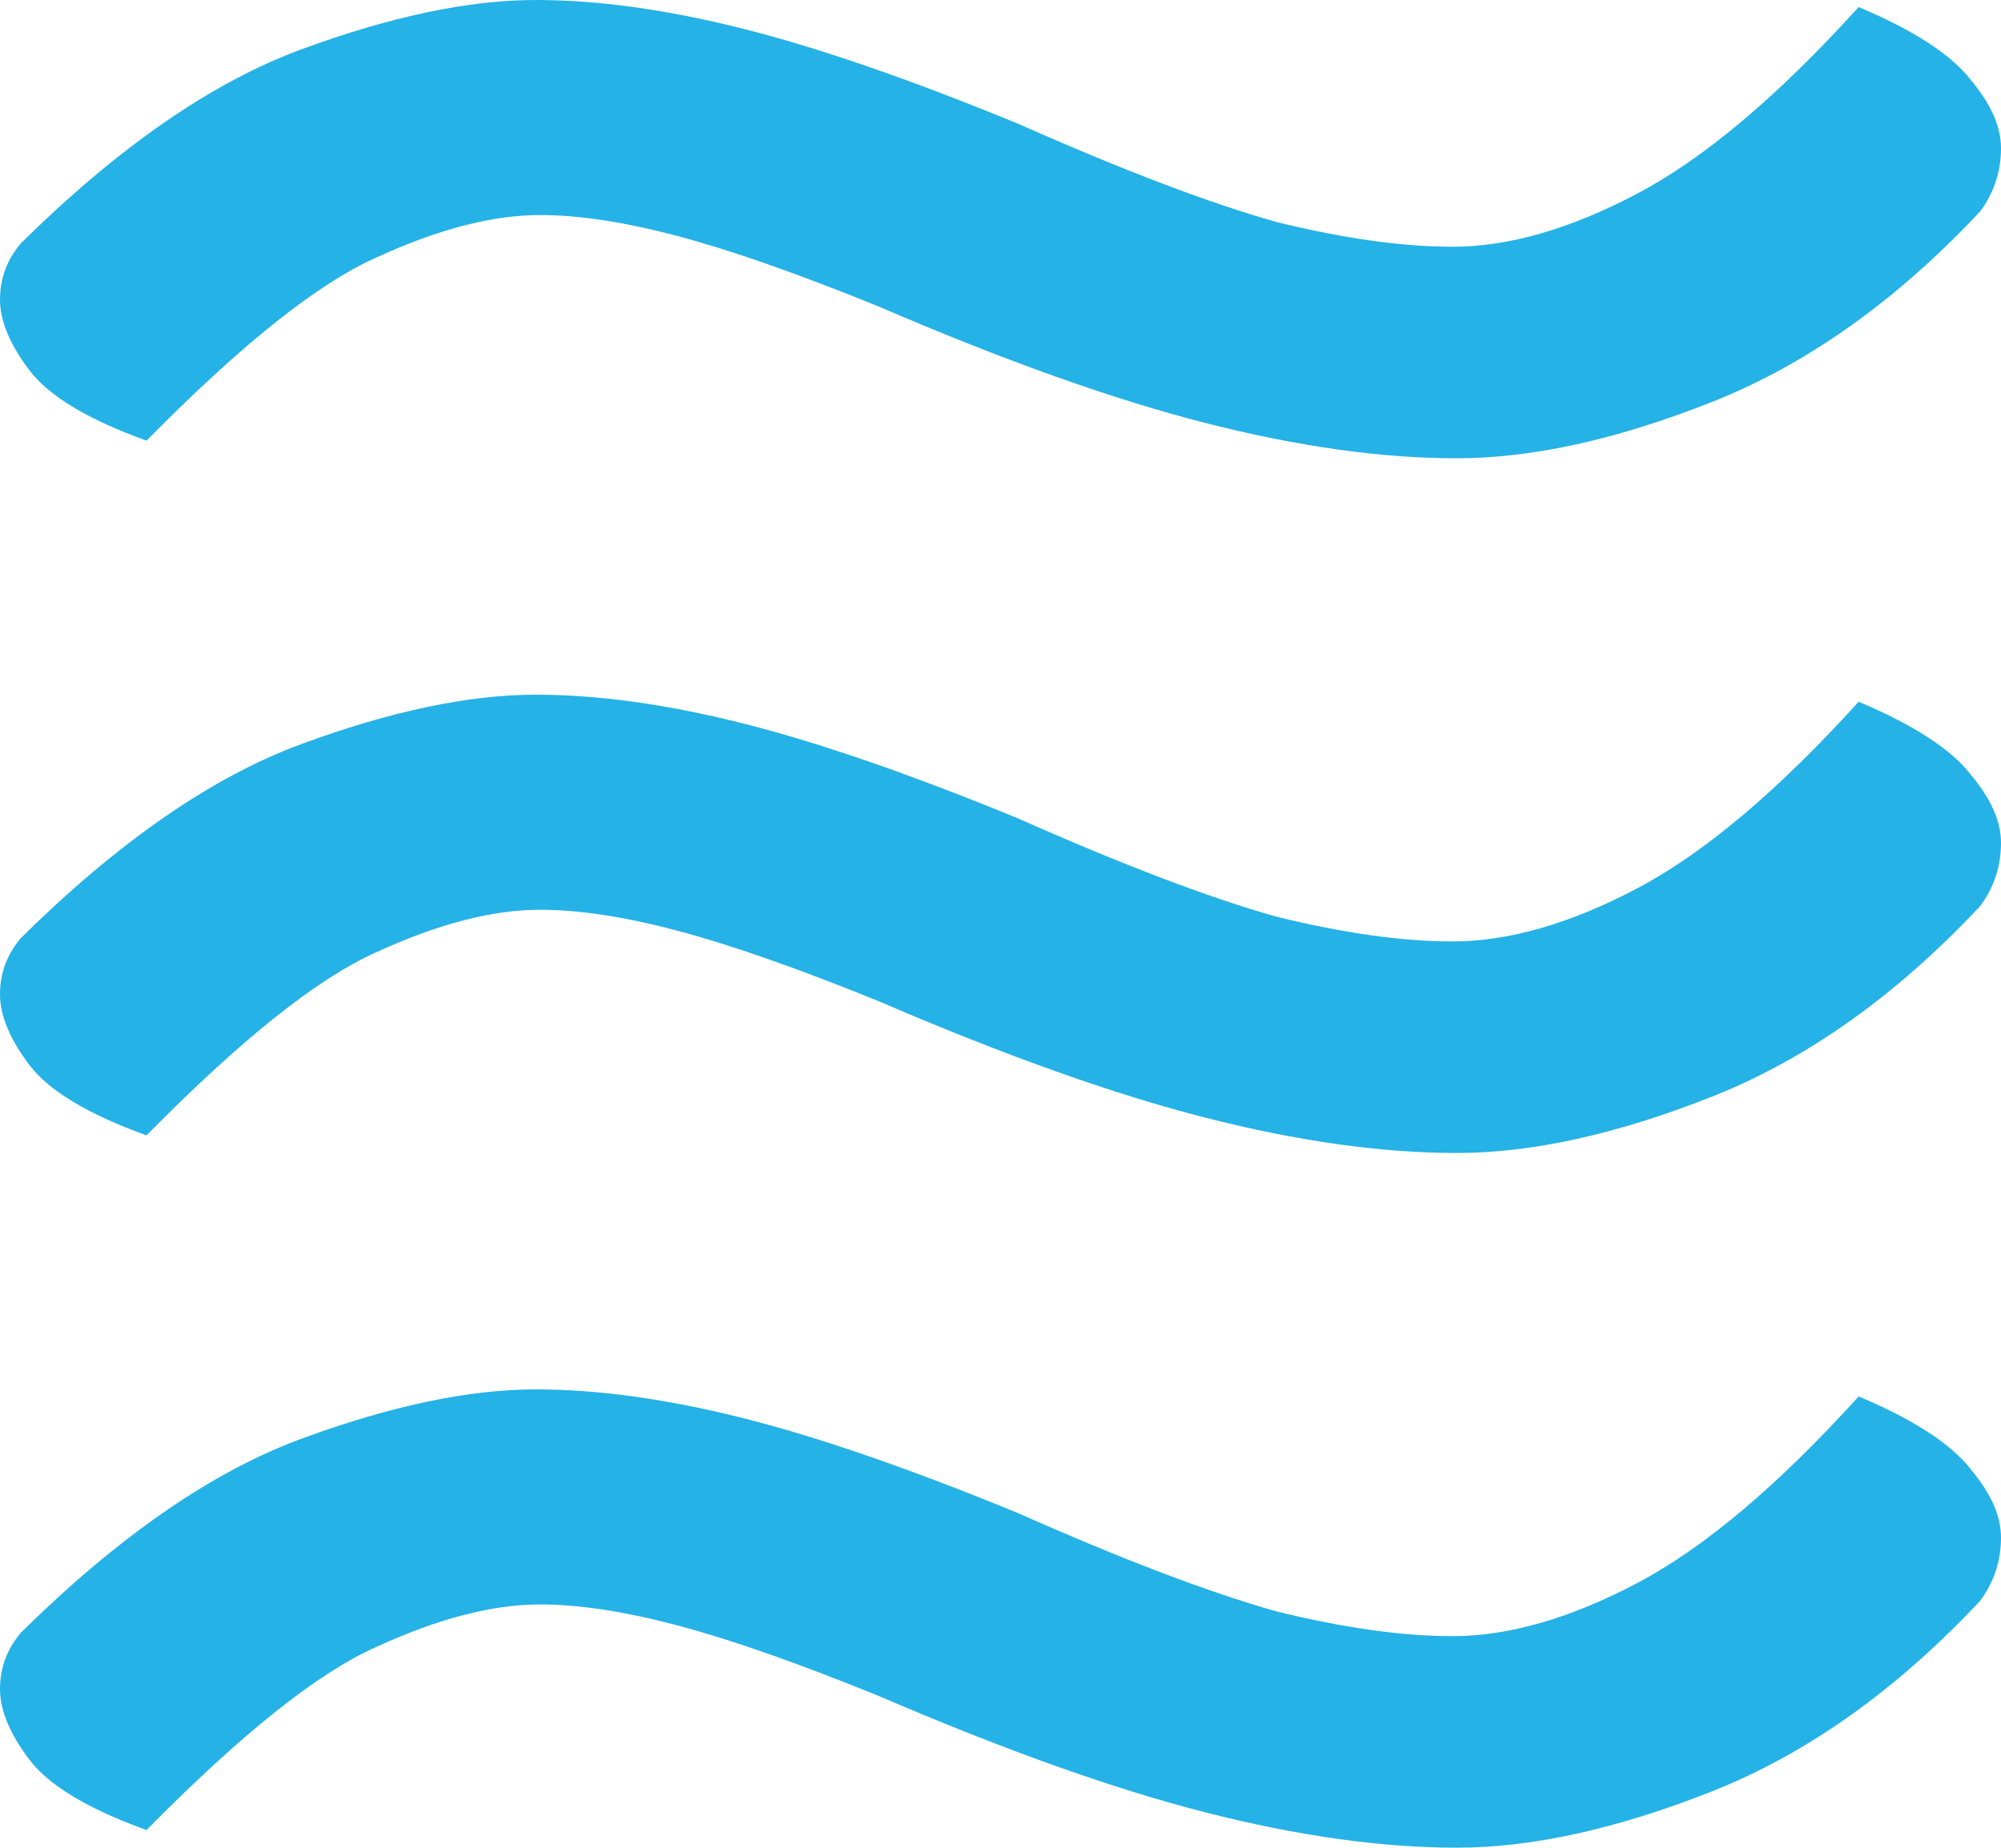
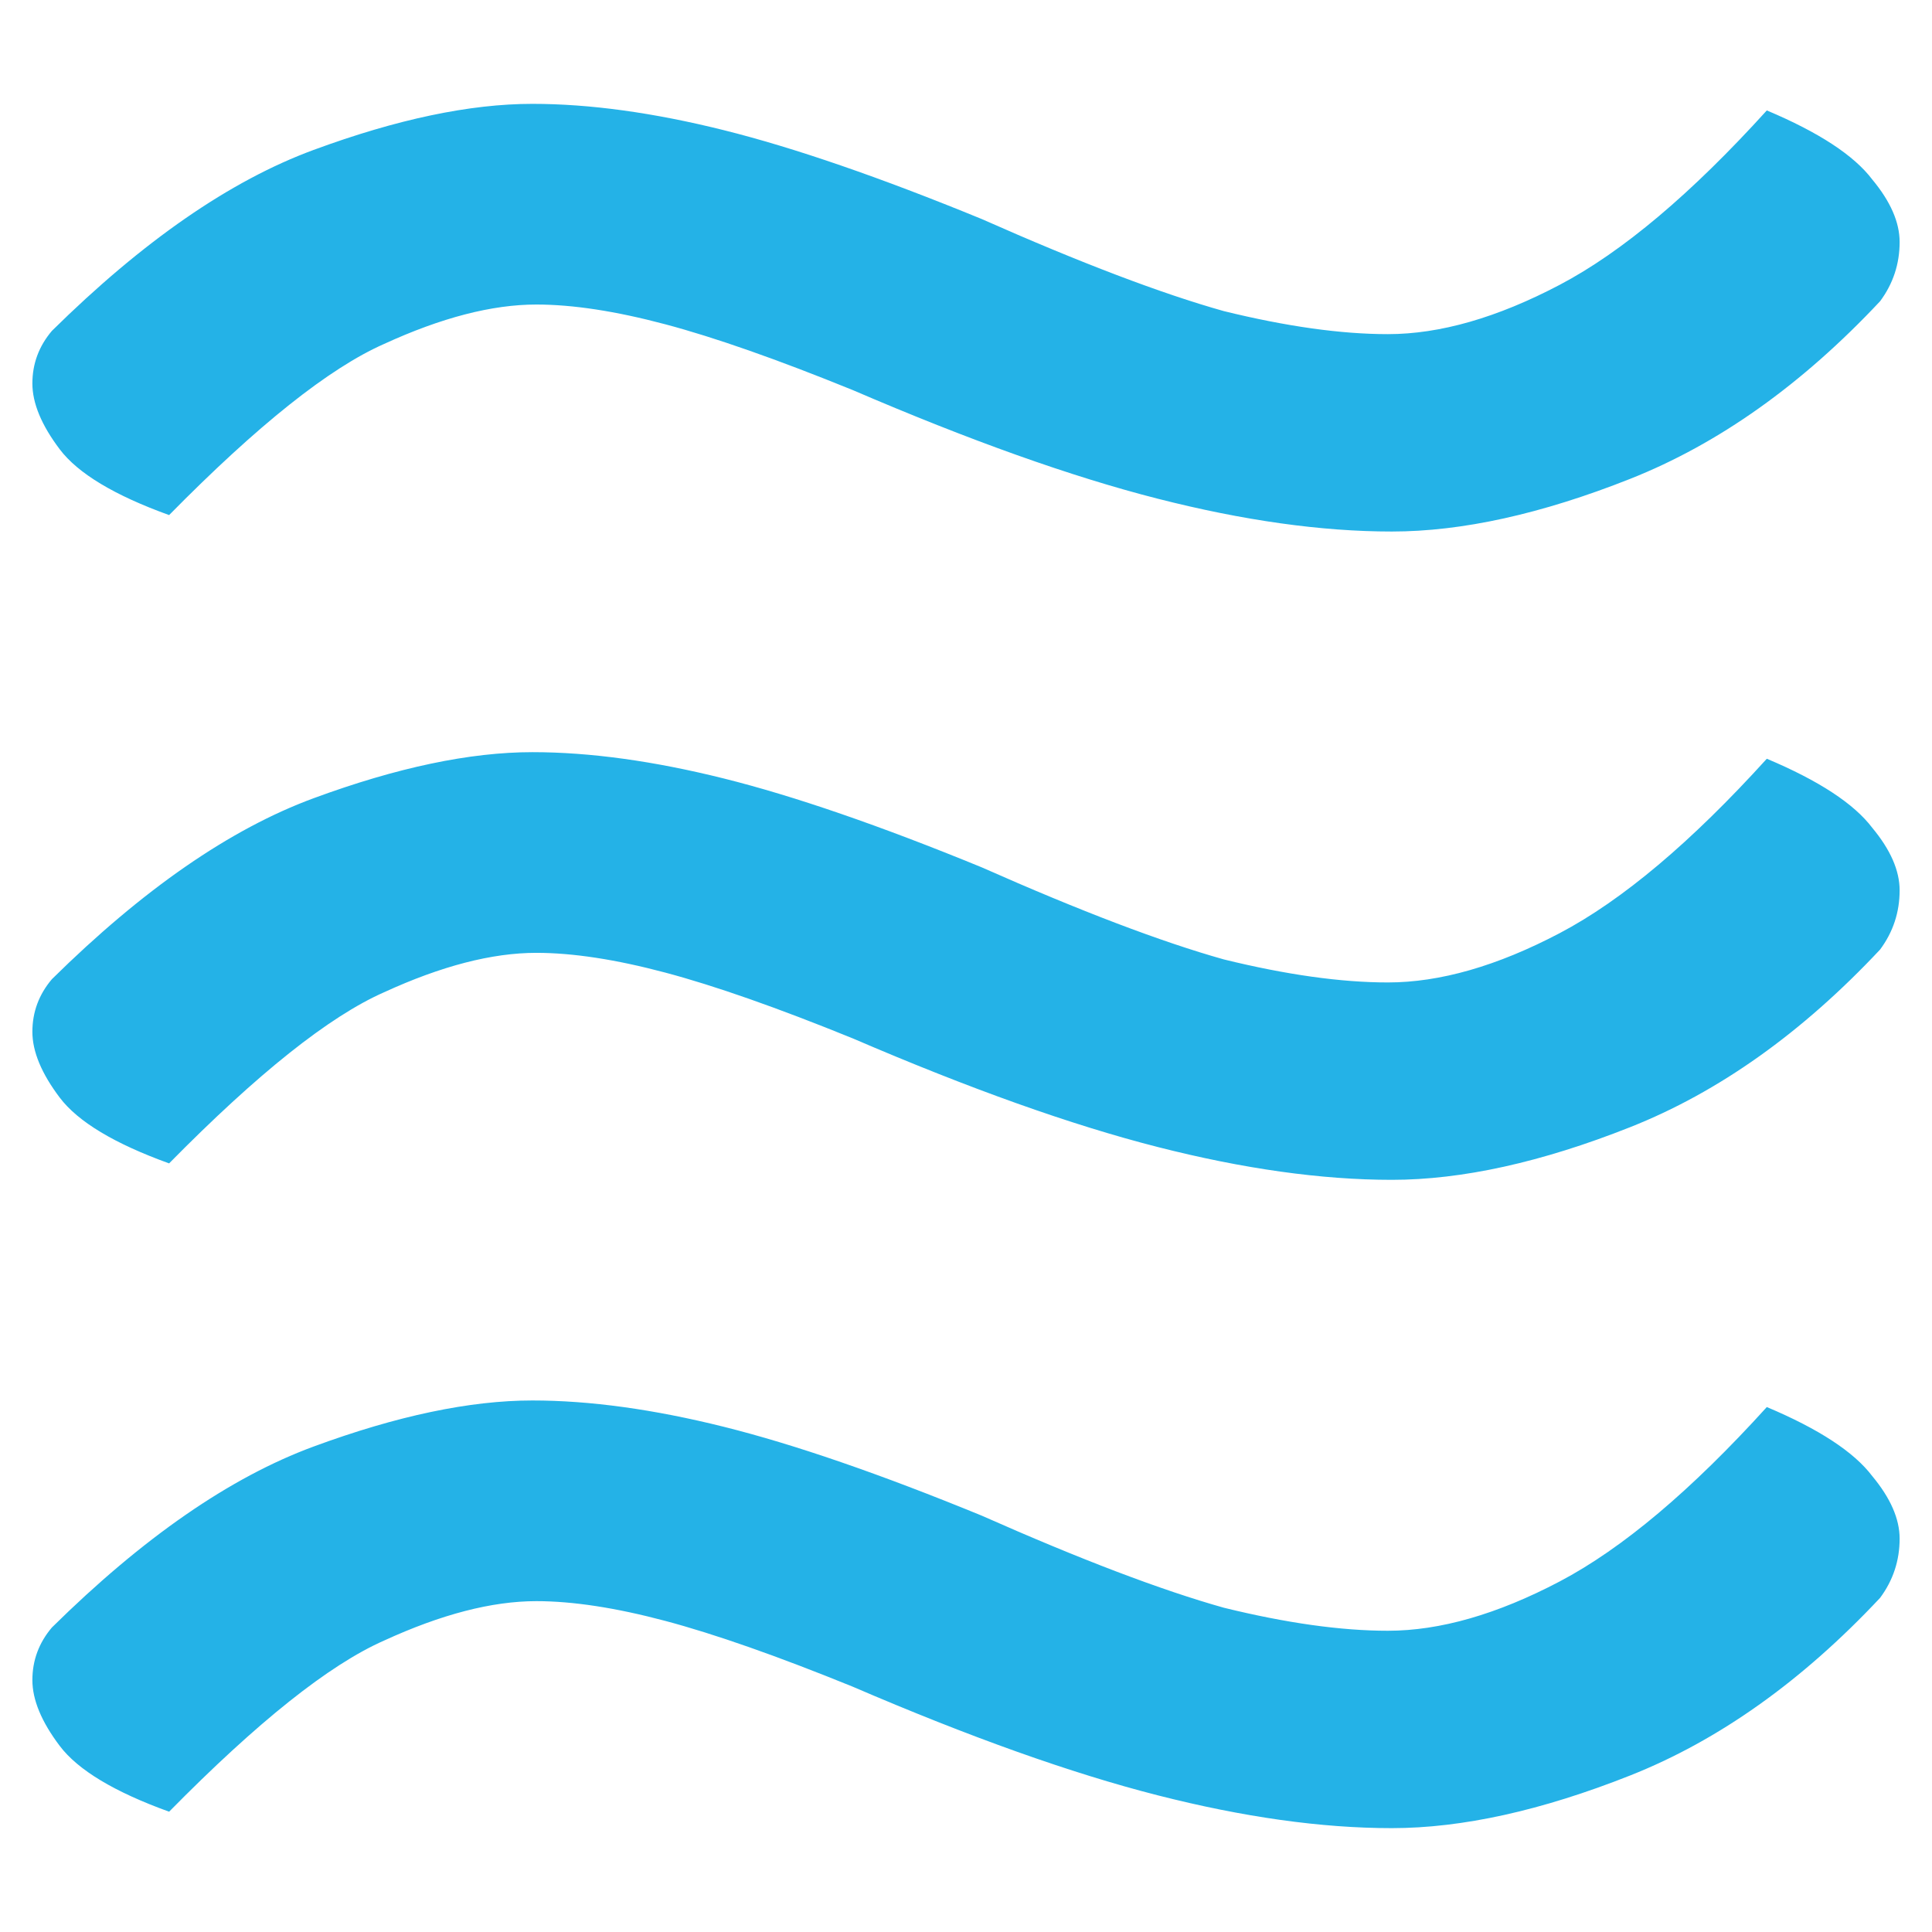
- <svg xmlns="http://www.w3.org/2000/svg" version="1.1" id="svg2" viewBox="0 0 676.539 624.742" height="176.316mm" width="190.934mm">
+ <svg xmlns="http://www.w3.org/2000/svg" version="1.1" id="svg2" viewBox="0 0 700 700" height="700" width="700">
  <defs id="defs4" />
-   <g transform="translate(1350.701,-335.682)" id="layer1">
+   <g transform="translate(1362.432,-298.0528)" id="layer1">
    <g id="text4139" style="font-style:normal;font-weight:normal;font-size:1298.858px;line-height:125%;font-family:sans-serif;letter-spacing:0px;word-spacing:0px;fill:#24b2e7;fill-opacity:1;stroke:none;stroke-width:1px;stroke-linecap:butt;stroke-linejoin:miter;stroke-opacity:1" transform="scale(1.08969,0.9176922)">
      <path id="path4152" style="font-style:normal;font-variant:normal;font-weight:bold;font-stretch:normal;font-family:Athelas;-inkscape-font-specification:'Athelas Bold'" d="m -788.824,456.709 q 25.977,0 57.15,-19.483 31.173,-19.483 68.84,-68.84 25.977,12.989 35.069,27.276 9.092,12.989 9.092,24.678 0,12.989 -6.494,23.379 -38.966,49.357 -83.127,70.138 -44.161,20.782 -79.23,20.782 -35.069,0 -77.931,-12.989 -42.862,-12.989 -101.311,-42.862 -37.667,-18.184 -62.345,-25.977 -24.678,-7.793 -42.862,-7.793 -22.081,0 -50.656,15.586 -27.276,14.287 -71.437,67.541 -27.276,-11.69 -36.368,-25.977 -9.092,-14.287 -9.092,-25.977 0,-11.69 6.494,-20.782 45.46,-53.253 87.024,-71.437 41.563,-18.184 72.736,-18.184 28.575,0 63.644,10.391 35.069,10.391 85.725,35.069 49.357,25.977 80.529,36.368 31.173,9.092 54.552,9.092 z" />
    </g>
    <g id="text4151" style="font-style:normal;font-weight:normal;font-size:1004.679px;line-height:125%;font-family:sans-serif;letter-spacing:0px;word-spacing:0px;fill:#24b2e7;fill-opacity:1;stroke:none;stroke-width:1px;stroke-linecap:butt;stroke-linejoin:miter;stroke-opacity:1" transform="scale(1.08969,0.9176922)" />
    <g id="text4155" style="font-style:normal;font-weight:normal;font-size:1004.679px;line-height:125%;font-family:sans-serif;letter-spacing:0px;word-spacing:0px;fill:#24b2e7;fill-opacity:1;stroke:none;stroke-width:1px;stroke-linecap:butt;stroke-linejoin:miter;stroke-opacity:1" transform="scale(1.08969,0.9176922)" />
    <g id="text4159" style="font-style:normal;font-weight:normal;font-size:1298.858px;line-height:125%;font-family:sans-serif;letter-spacing:0px;word-spacing:0px;fill:#24b2e7;fill-opacity:1;stroke:none;stroke-width:1px;stroke-linecap:butt;stroke-linejoin:miter;stroke-opacity:1" transform="scale(1.08969,0.9176922)">
      <path id="path4157" style="font-style:normal;font-variant:normal;font-weight:bold;font-stretch:normal;font-family:Athelas;-inkscape-font-specification:'Athelas Bold'" d="m -788.824,968.633 q 25.977,0 57.15,-19.483 31.173,-19.483 68.84,-68.84 25.977,12.989 35.069,27.276 9.092,12.989 9.092,24.678 0,12.989 -6.494,23.379 -38.966,49.357 -83.127,70.138 -44.161,20.782 -79.23,20.782 -35.069,0 -77.931,-12.989 -42.862,-12.989 -101.311,-42.862 -37.667,-18.184 -62.345,-25.977 -24.678,-7.793 -42.862,-7.793 -22.081,0 -50.656,15.586 -27.276,14.287 -71.437,67.541 -27.276,-11.69 -36.368,-25.977 -9.092,-14.287 -9.092,-25.977 0,-11.69 6.494,-20.782 45.46,-53.253 87.024,-71.437 41.563,-18.184 72.736,-18.184 28.575,0 63.644,10.391 35.069,10.391 85.725,35.069 49.357,25.977 80.529,36.368 31.173,9.092 54.552,9.092 z" />
    </g>
    <g id="text4163" style="font-style:normal;font-weight:normal;font-size:1298.858px;line-height:125%;font-family:sans-serif;letter-spacing:0px;word-spacing:0px;fill:#24b2e7;fill-opacity:1;stroke:none;stroke-width:1px;stroke-linecap:butt;stroke-linejoin:miter;stroke-opacity:1" transform="scale(1.08969,0.9176922)">
      <path id="path4160" style="font-style:normal;font-variant:normal;font-weight:bold;font-stretch:normal;font-family:Athelas;-inkscape-font-specification:'Athelas Bold'" d="m -788.824,712.671 q 25.977,0 57.15,-19.483 31.173,-19.483 68.84,-68.84 25.977,12.989 35.069,27.276 9.092,12.989 9.092,24.678 0,12.989 -6.494,23.379 -38.966,49.357 -83.127,70.138 -44.161,20.782 -79.23,20.782 -35.069,0 -77.931,-12.989 -42.862,-12.989 -101.311,-42.862 -37.667,-18.184 -62.345,-25.977 -24.678,-7.793 -42.862,-7.793 -22.081,0 -50.656,15.586 -27.276,14.287 -71.437,67.541 -27.276,-11.69 -36.368,-25.977 -9.092,-14.287 -9.092,-25.977 0,-11.69 6.494,-20.782 45.46,-53.253 87.024,-71.437 41.563,-18.184 72.736,-18.184 28.575,0 63.644,10.391 35.069,10.391 85.725,35.069 49.357,25.977 80.529,36.368 31.173,9.092 54.552,9.092 z" />
    </g>
  </g>
</svg>
